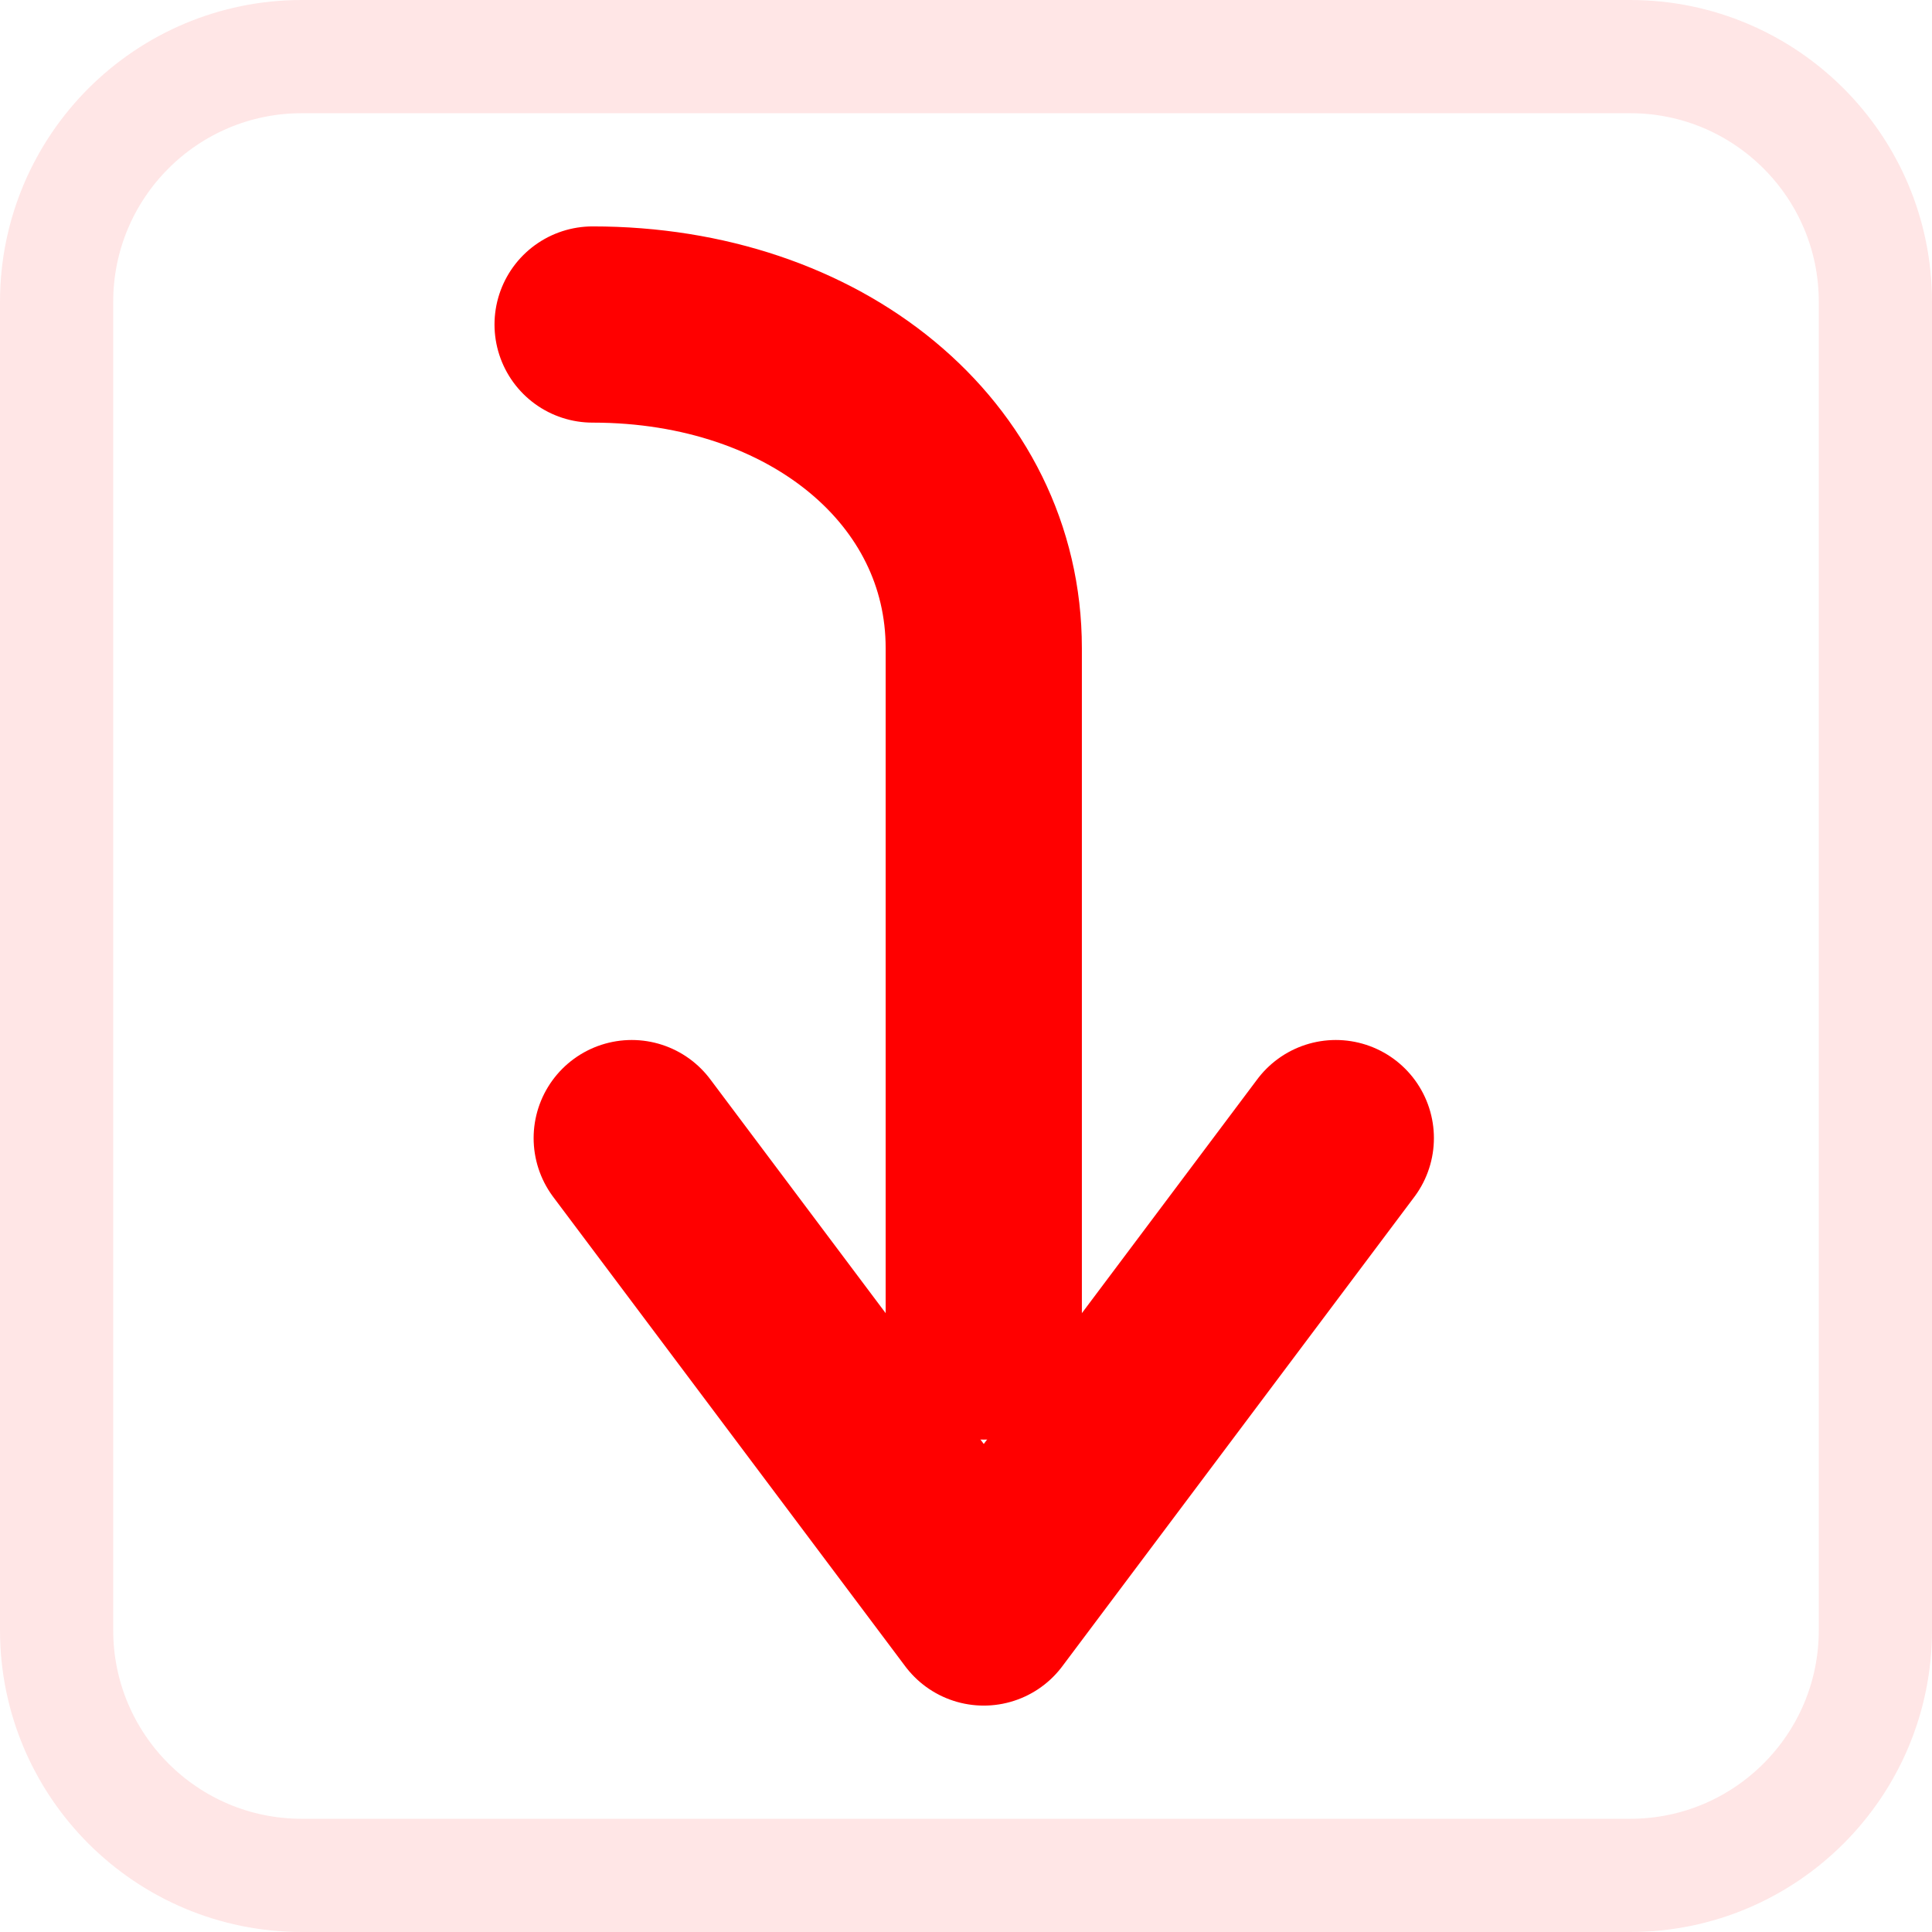
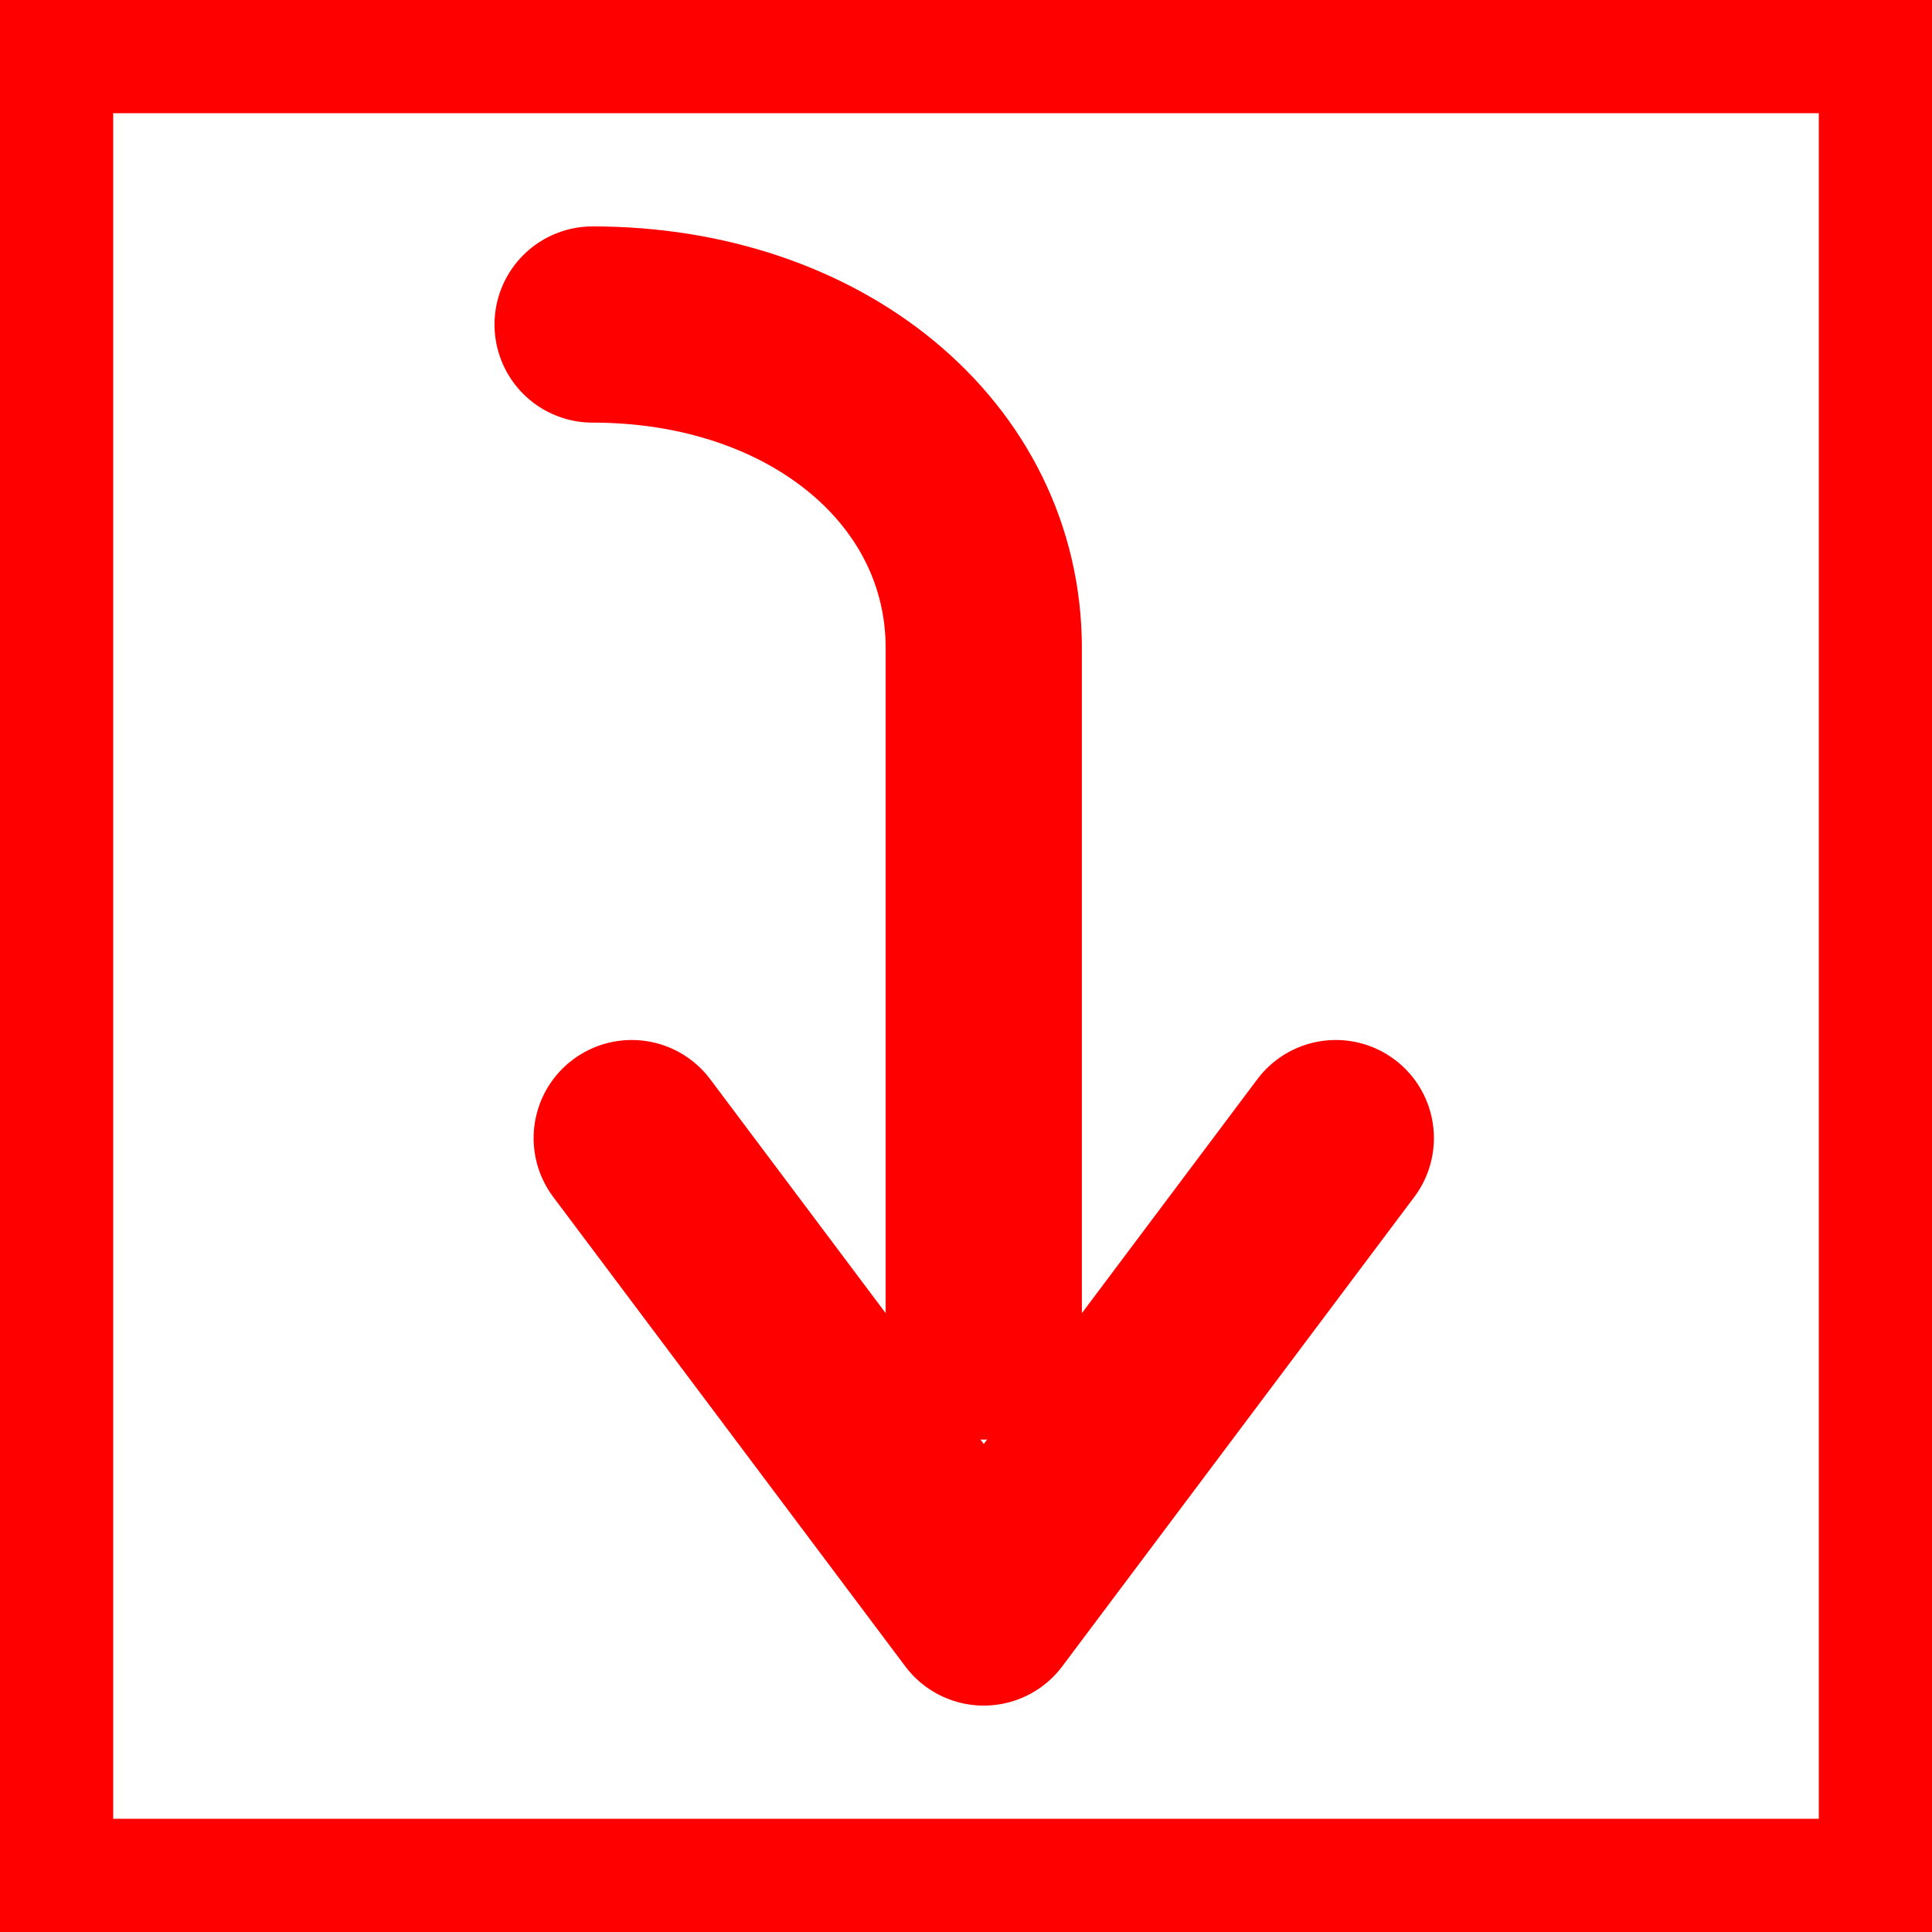
<svg xmlns="http://www.w3.org/2000/svg" width="256" height="256" viewBox="0 0 256 256" fill="none">
-   <rect x="-7.5" y="7.5" width="241" height="241" rx="32.5" transform="matrix(-1 0 0 1 241 0)" stroke="#FF0000" stroke-opacity="0.1" stroke-width="15" />
-   <path d="M130.354 177.756L130.354 85.877C130.354 61.376 108.141 43 78.525 43" stroke="#FF0000" stroke-width="26" stroke-linecap="round" stroke-linejoin="round" />
-   <path d="M177 150.805L130.354 213L83.708 150.805" stroke="#FF0000" stroke-width="26" stroke-linecap="round" stroke-linejoin="round" />
+   <path d="M248.5 7.5H7.5V248.5H248.5V7.5Z" stroke-width="15" stroke="#FF0000" />
+   <path d="M130.354 177.756L130.354 85.877C130.354 61.376 108.141 43 78.525 43" stroke-width="26" stroke-linecap="round" stroke-linejoin="round" stroke="#FF0000" />
+   <path d="M177 150.805L130.354 213L83.708 150.805" stroke-width="26" stroke-linecap="round" stroke-linejoin="round" stroke="#FF0000" />
</svg>
